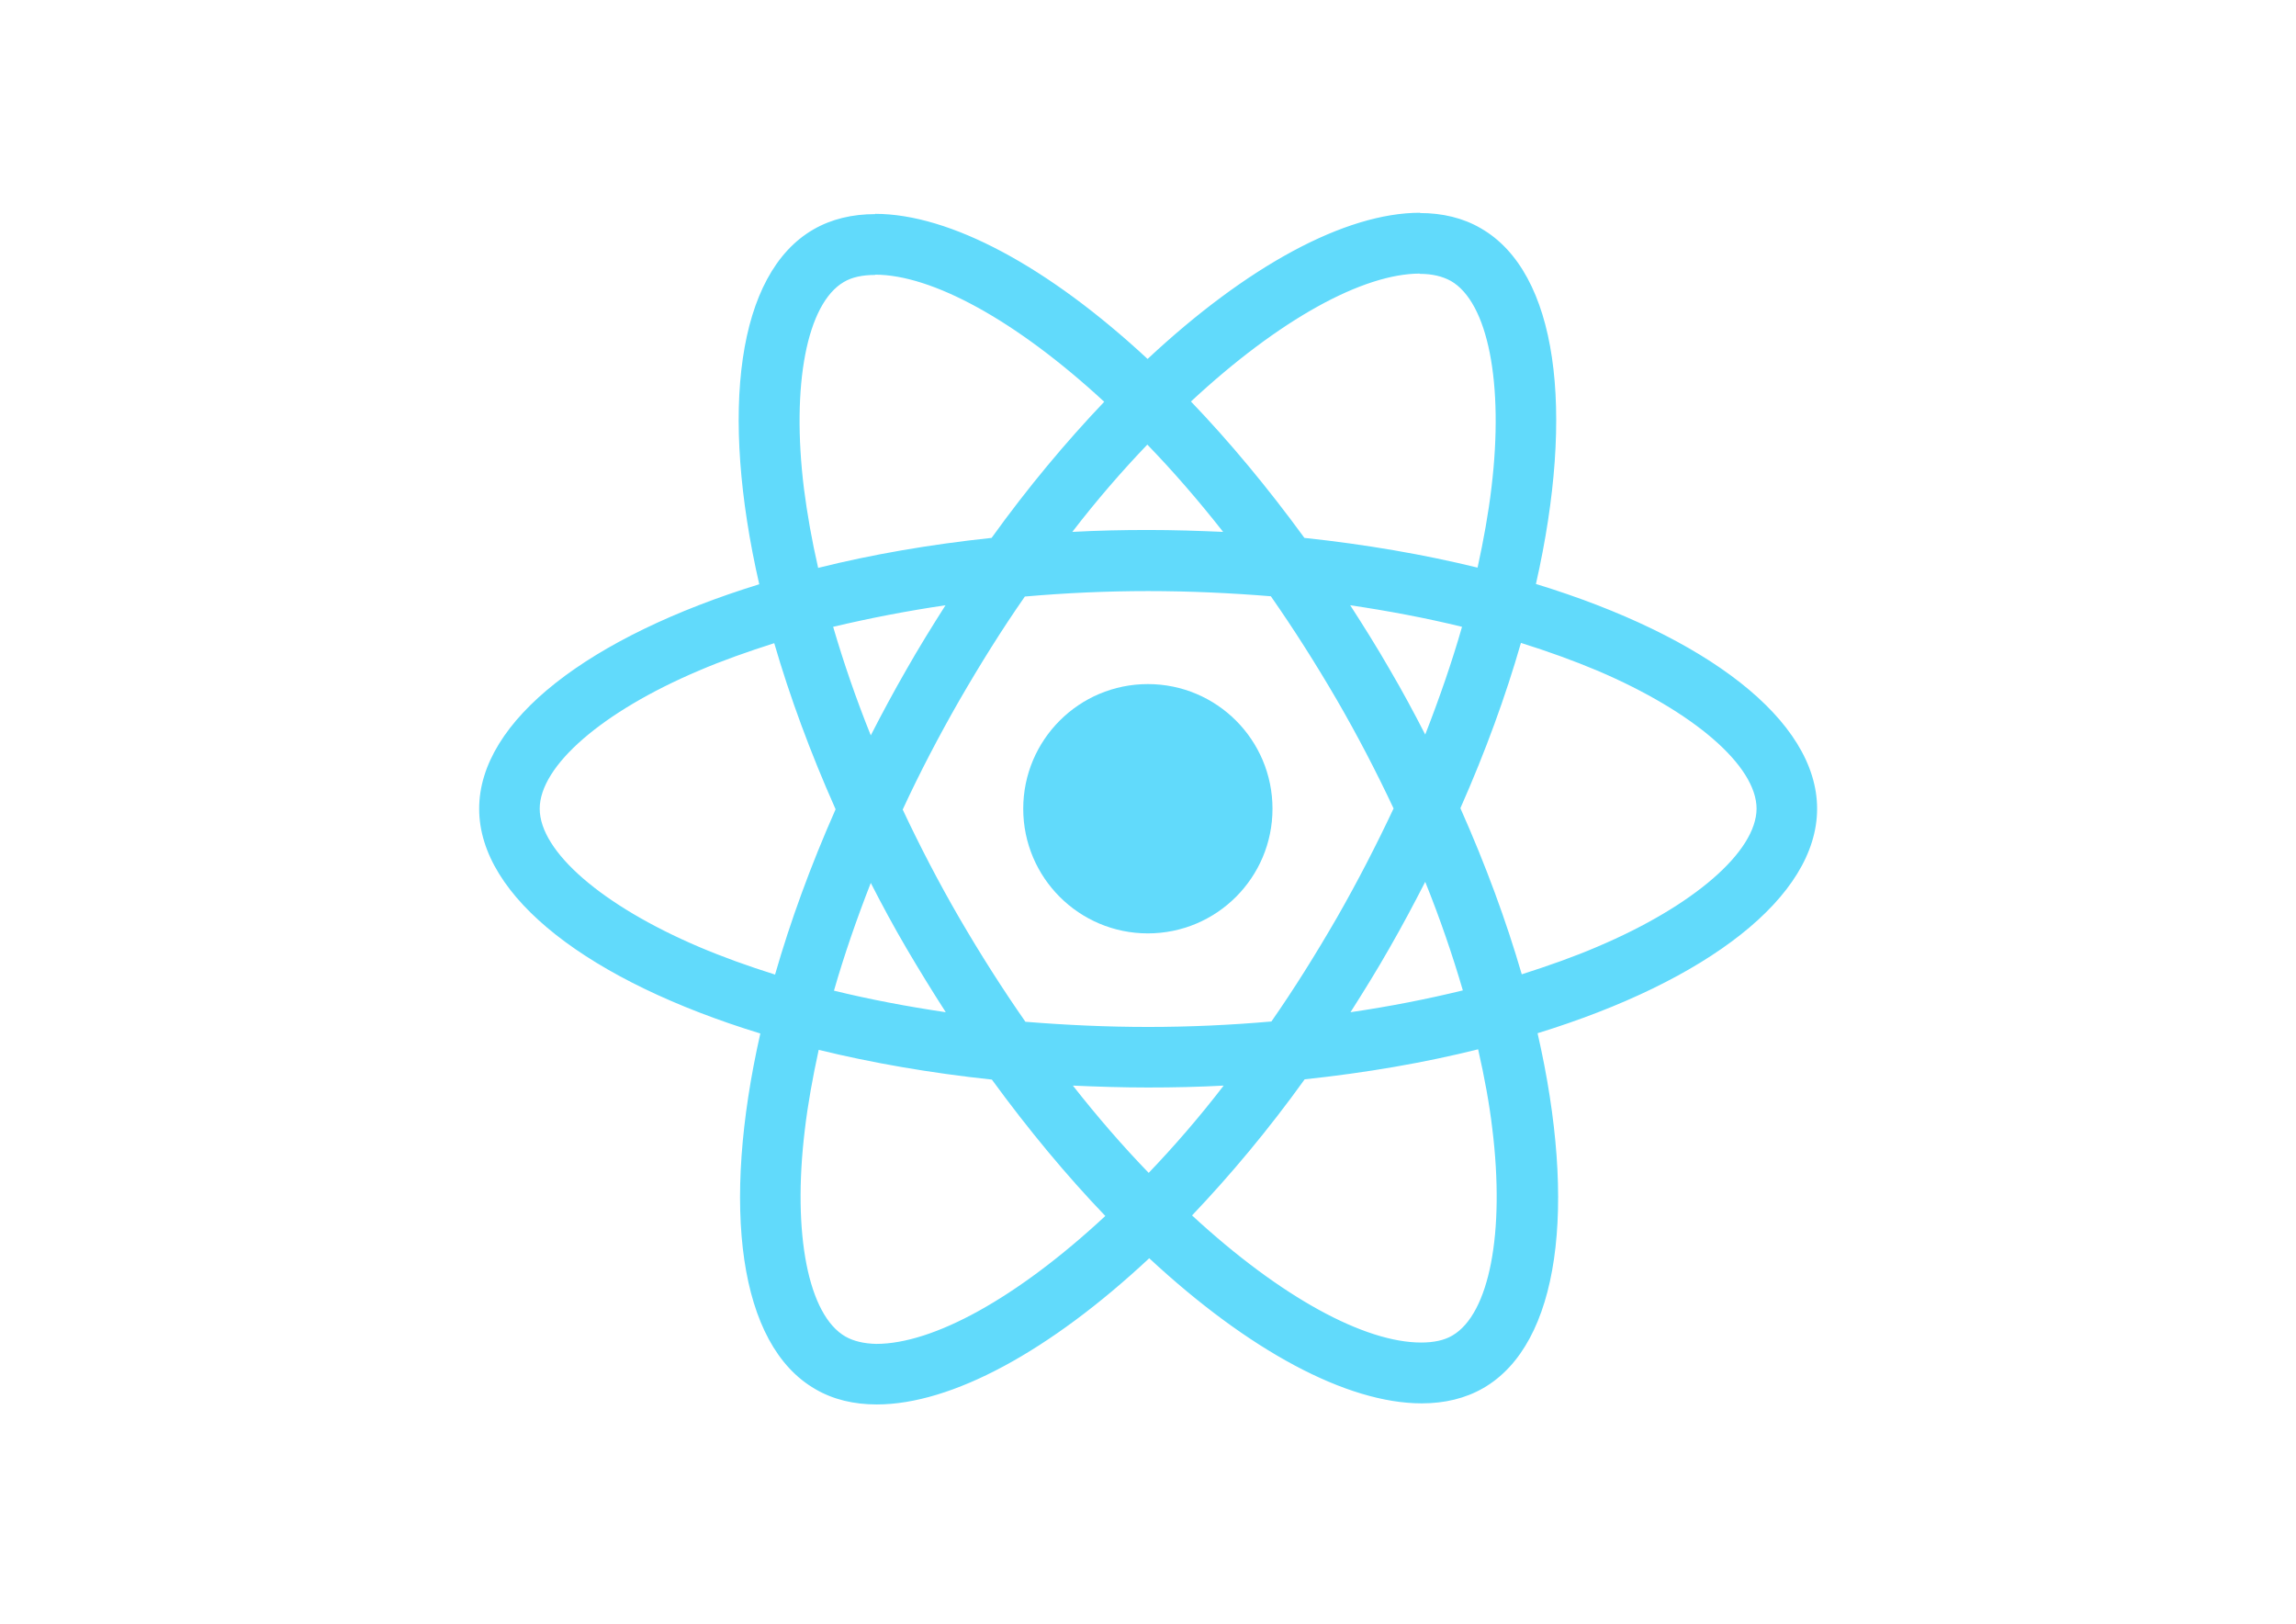
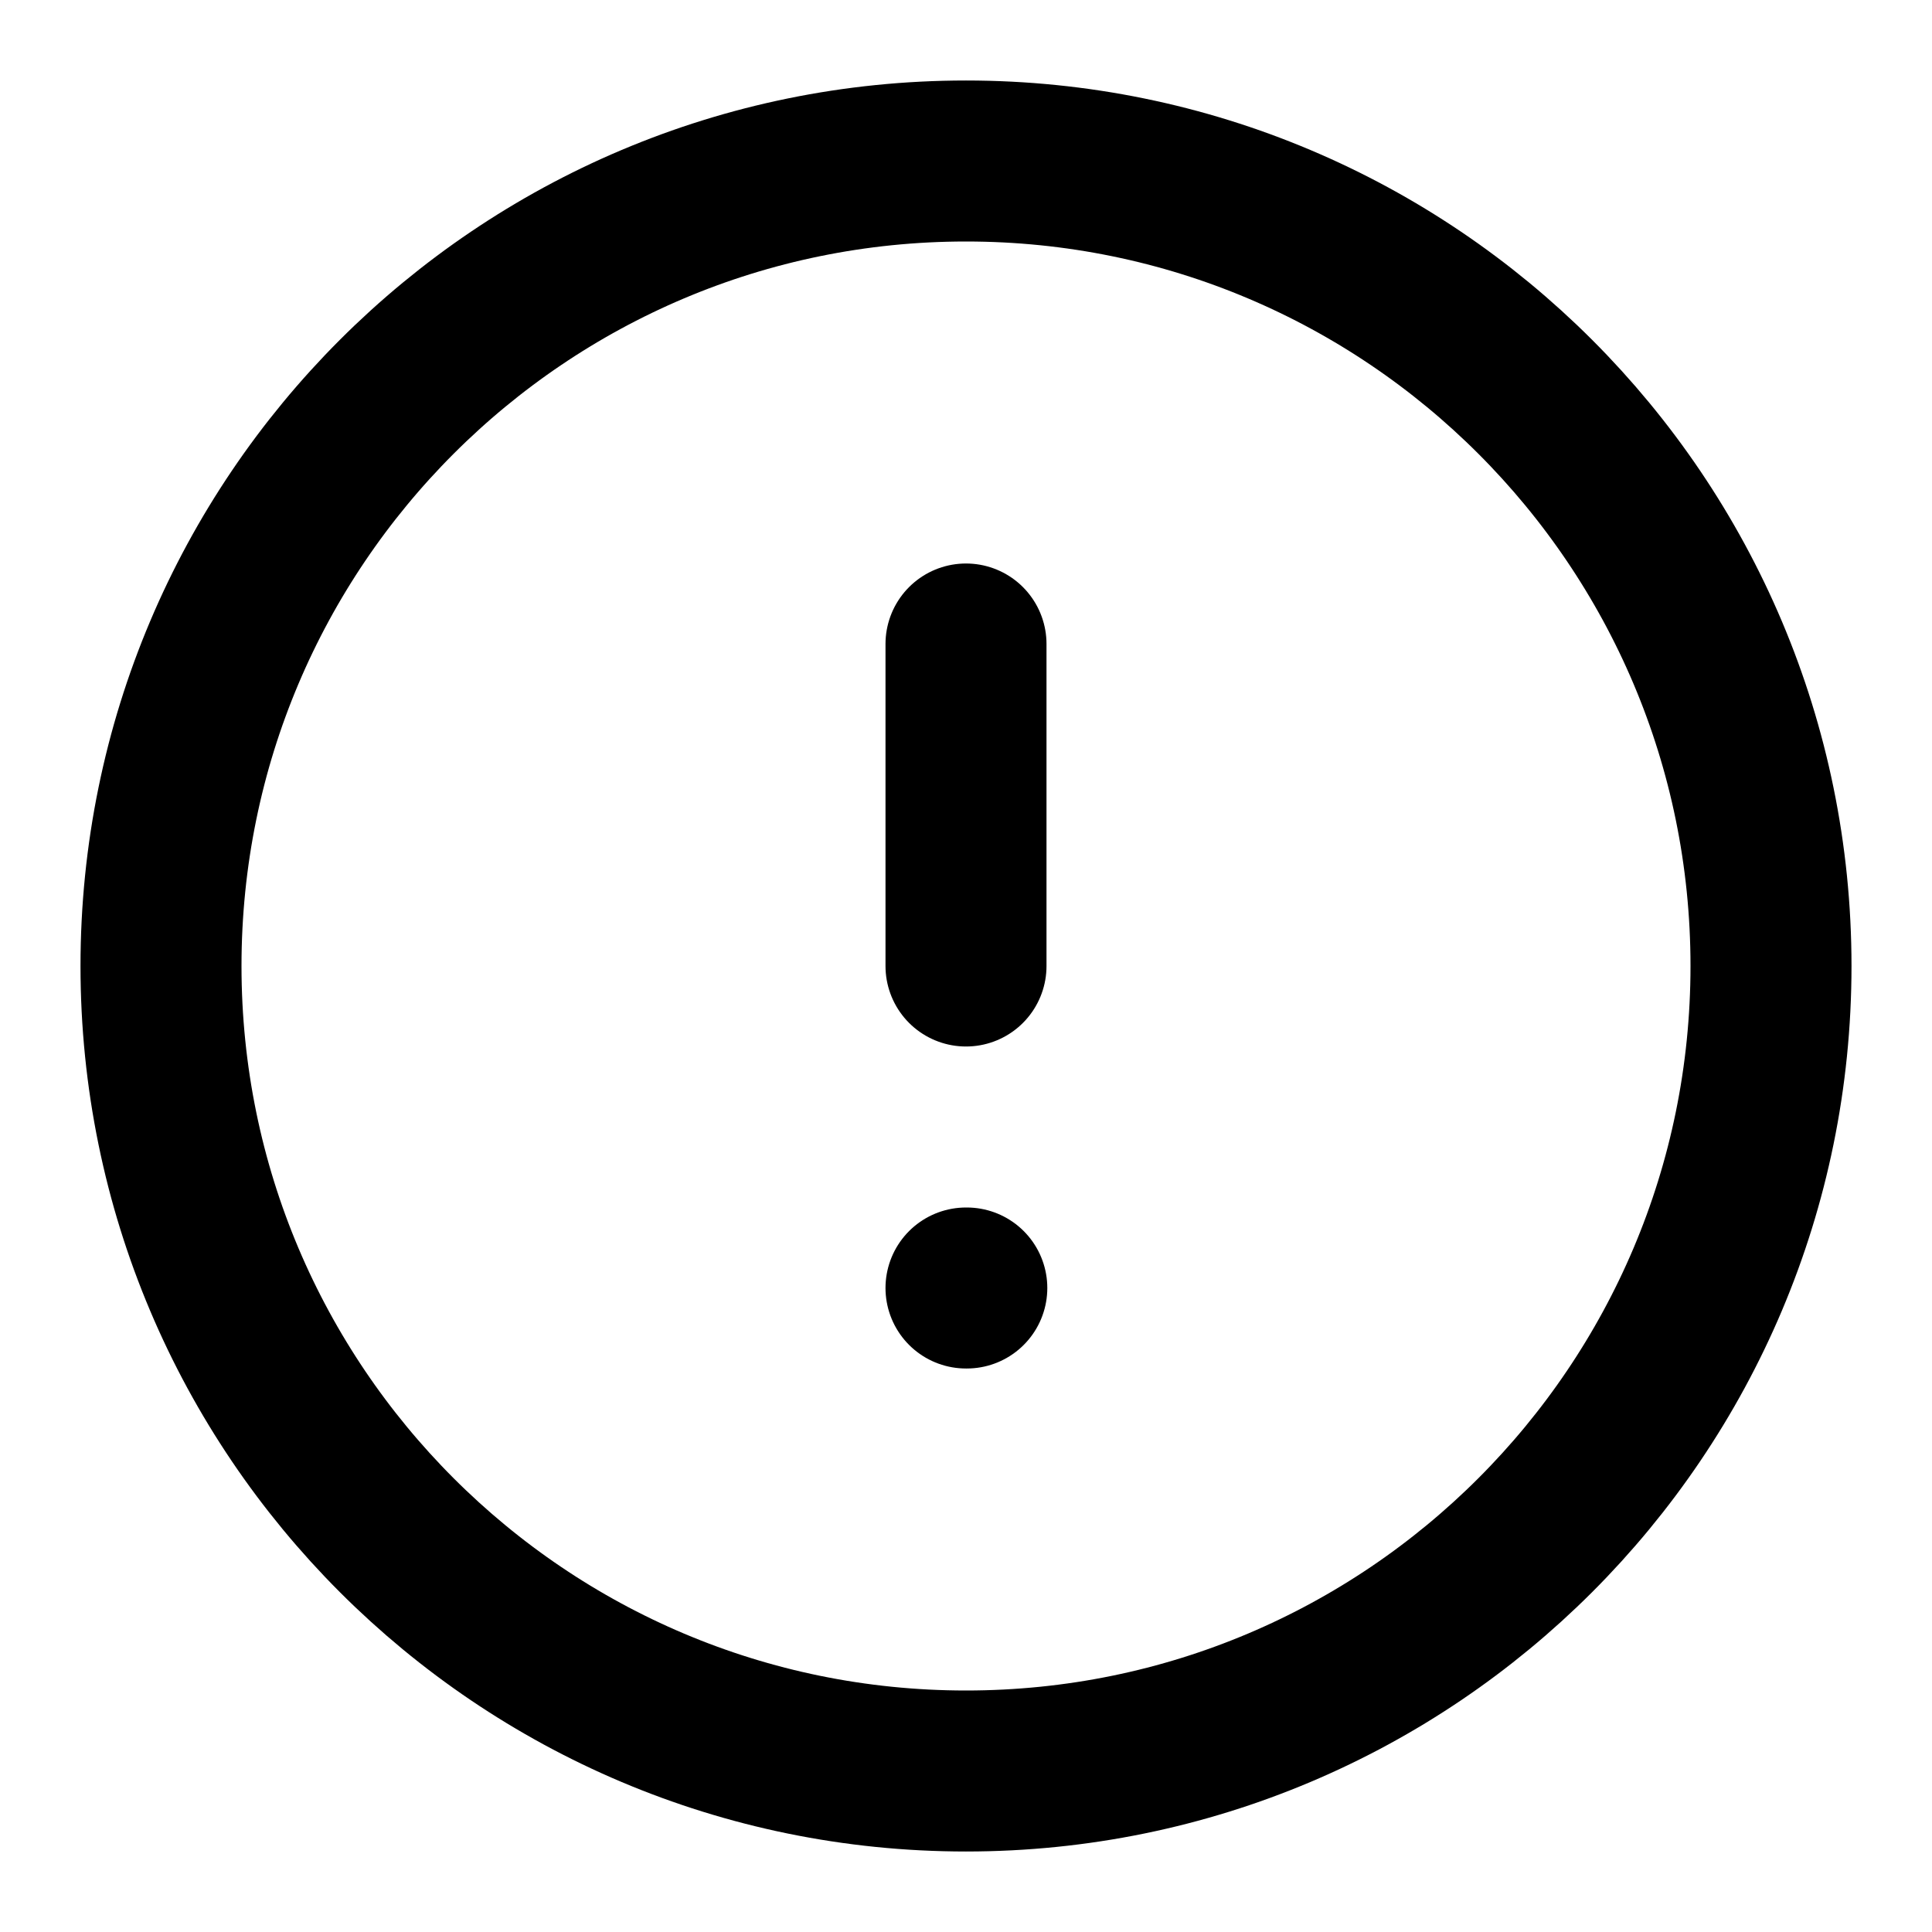
- <svg xmlns="http://www.w3.org/2000/svg" viewBox="0 0 841.9 595.3">
-   <g fill="#61DAFB">
-     <path d="M666.3 296.5c0-32.5-40.7-63.3-103.1-82.4 14.4-63.6 8-114.2-20.2-130.4-6.5-3.8-14.1-5.6-22.4-5.6v22.3c4.6 0 8.3.9 11.4 2.6 13.6 7.8 19.5 37.5 14.9 75.7-1.1 9.4-2.9 19.3-5.1 29.4-19.6-4.8-41-8.5-63.5-10.9-13.5-18.5-27.5-35.3-41.6-50 32.6-30.3 63.2-46.9 84-46.9V78c-27.5 0-63.5 19.6-99.9 53.6-36.4-33.8-72.4-53.2-99.9-53.2v22.3c20.7 0 51.4 16.5 84 46.6-14 14.7-28 31.4-41.3 49.9-22.6 2.4-44 6.1-63.6 11-2.3-10-4-19.7-5.2-29-4.7-38.2 1.1-67.9 14.6-75.8 3-1.8 6.9-2.6 11.5-2.6V78.5c-8.4 0-16 1.8-22.6 5.6-28.1 16.2-34.4 66.7-19.9 130.1-62.2 19.2-102.7 49.9-102.7 82.3 0 32.5 40.7 63.3 103.1 82.4-14.4 63.6-8 114.2 20.2 130.4 6.5 3.8 14.1 5.6 22.5 5.6 27.5 0 63.5-19.6 99.9-53.6 36.4 33.8 72.4 53.2 99.9 53.2 8.4 0 16-1.8 22.6-5.6 28.1-16.2 34.4-66.7 19.9-130.1 62-19.1 102.5-49.9 102.5-82.3zm-130.2-66.7c-3.7 12.9-8.3 26.2-13.5 39.5-4.1-8-8.4-16-13.1-24-4.6-8-9.5-15.8-14.4-23.4 14.2 2.1 27.9 4.7 41 7.9zm-45.8 106.5c-7.8 13.5-15.8 26.3-24.1 38.2-14.9 1.3-30 2-45.2 2-15.1 0-30.2-.7-45-1.9-8.3-11.9-16.4-24.6-24.2-38-7.6-13.1-14.5-26.4-20.8-39.8 6.2-13.4 13.2-26.8 20.7-39.9 7.8-13.5 15.8-26.3 24.1-38.2 14.9-1.3 30-2 45.2-2 15.1 0 30.2.7 45 1.9 8.3 11.9 16.4 24.6 24.2 38 7.6 13.1 14.5 26.4 20.8 39.8-6.3 13.4-13.2 26.8-20.7 39.9zm32.3-13c5.4 13.4 10 26.8 13.8 39.8-13.1 3.2-26.9 5.9-41.2 8 4.9-7.7 9.8-15.6 14.4-23.7 4.6-8 8.9-16.1 13-24.1zM421.2 430c-9.3-9.6-18.6-20.3-27.8-32 9 .4 18.2.7 27.5.7 9.4 0 18.7-.2 27.8-.7-9 11.7-18.3 22.4-27.5 32zm-74.4-58.9c-14.2-2.1-27.9-4.7-41-7.9 3.7-12.9 8.3-26.2 13.5-39.5 4.1 8 8.4 16 13.1 24 4.7 8 9.5 15.8 14.4 23.4zM420.7 163c9.3 9.6 18.6 20.3 27.8 32-9-.4-18.2-.7-27.5-.7-9.4 0-18.7.2-27.8.7 9-11.7 18.3-22.4 27.5-32zm-74 58.9c-4.9 7.7-9.8 15.6-14.4 23.7-4.6 8-8.9 16-13 24-5.4-13.4-10-26.8-13.8-39.8 13.1-3.1 26.9-5.8 41.2-7.9zm-90.5 125.2c-35.4-15.1-58.3-34.9-58.3-50.6 0-15.7 22.9-35.6 58.3-50.6 8.6-3.7 18-7 27.7-10.1 5.7 19.6 13.2 40 22.5 60.9-9.2 20.8-16.6 41.1-22.2 60.6-9.9-3.1-19.3-6.5-28-10.2zM310 490c-13.6-7.8-19.5-37.5-14.9-75.7 1.1-9.4 2.9-19.3 5.1-29.4 19.6 4.8 41 8.5 63.5 10.9 13.5 18.5 27.5 35.3 41.6 50-32.6 30.3-63.2 46.9-84 46.9-4.5-.1-8.3-1-11.3-2.7zm237.2-76.2c4.7 38.2-1.1 67.9-14.6 75.8-3 1.8-6.9 2.6-11.5 2.6-20.7 0-51.4-16.5-84-46.6 14-14.7 28-31.4 41.3-49.9 22.6-2.4 44-6.1 63.6-11 2.3 10.1 4.1 19.8 5.2 29.1zm38.5-66.7c-8.6 3.7-18 7-27.7 10.1-5.7-19.6-13.2-40-22.5-60.9 9.2-20.8 16.6-41.1 22.2-60.6 9.9 3.1 19.3 6.5 28.1 10.2 35.4 15.1 58.3 34.9 58.3 50.6-.1 15.7-23 35.6-58.4 50.6zM320.8 78.4z" />
-     <circle cx="420.9" cy="296.5" r="45.7" />
-     <path d="M520.5 78.1z" />
-   </g>
+ <svg xmlns="http://www.w3.org/2000/svg" width="100" height="100" viewBox="0 0 24 24" fill="none" stroke="currentColor" stroke-width="2" stroke-linecap="round" stroke-linejoin="round">
+   <circle cx="12" cy="12" r="10" />
+   <line x1="12" y1="8" x2="12" y2="12" />
+   <line x1="12" y1="16" x2="12.01" y2="16" />
</svg>
